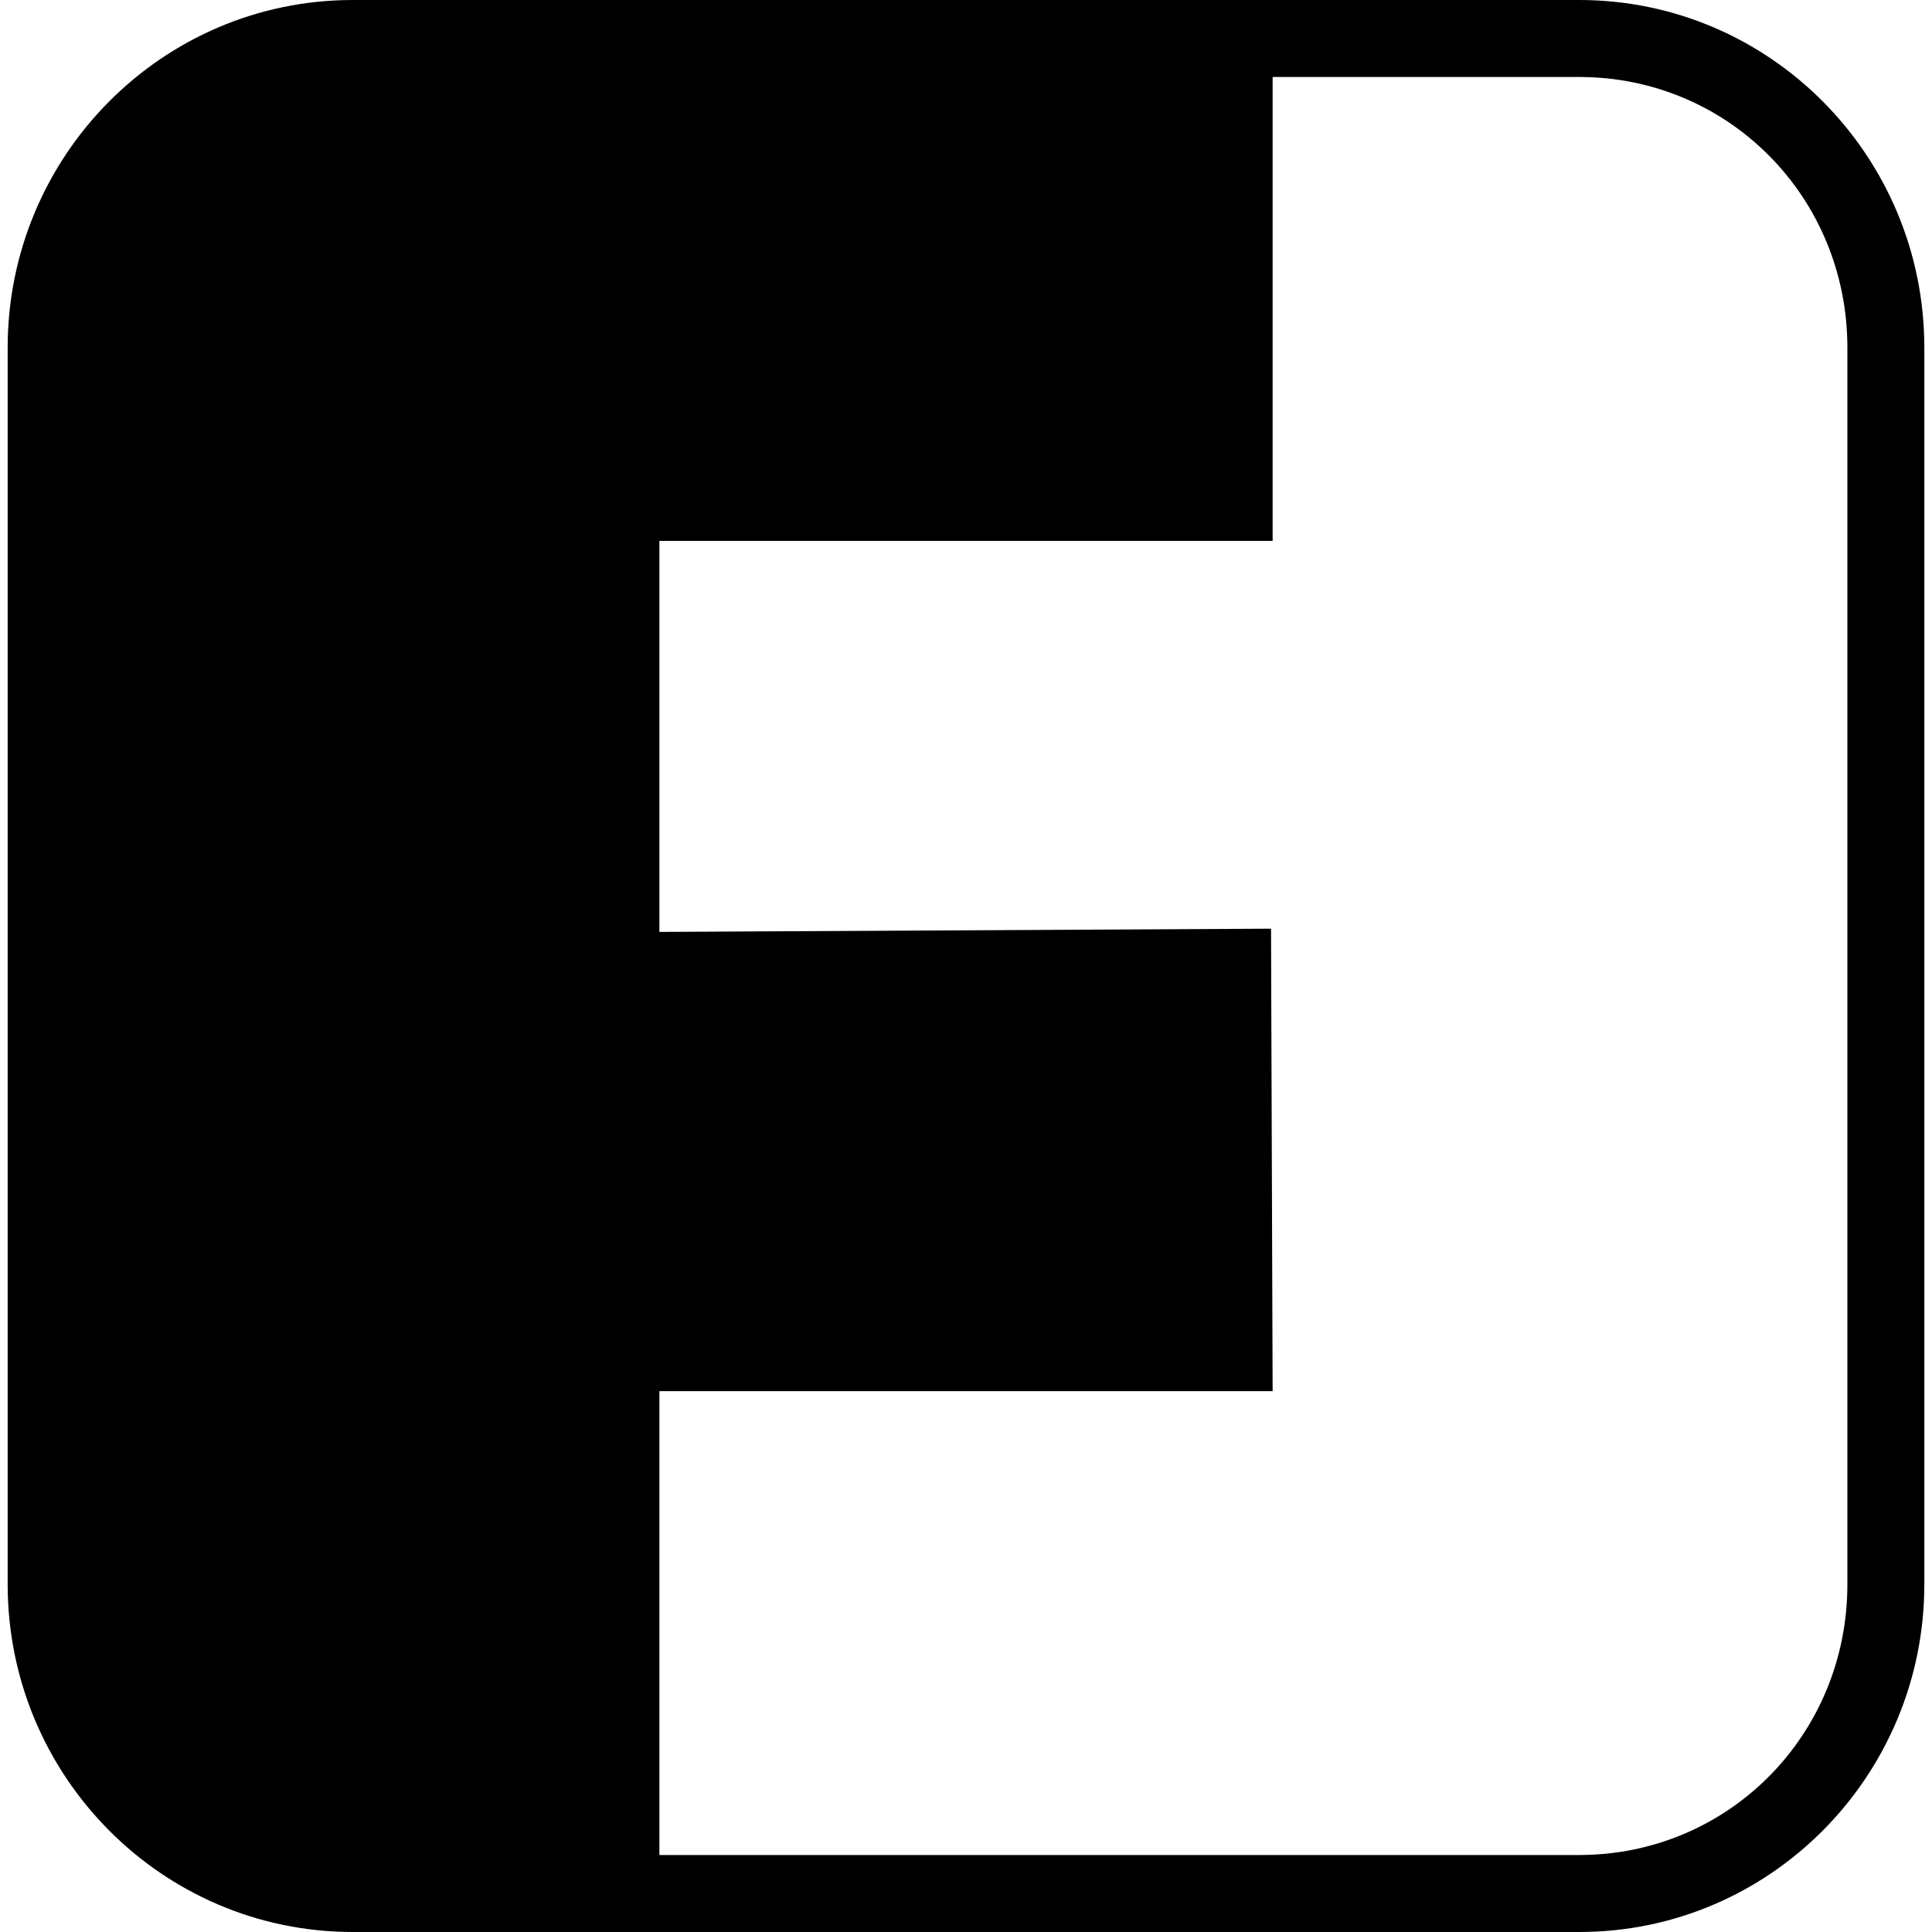
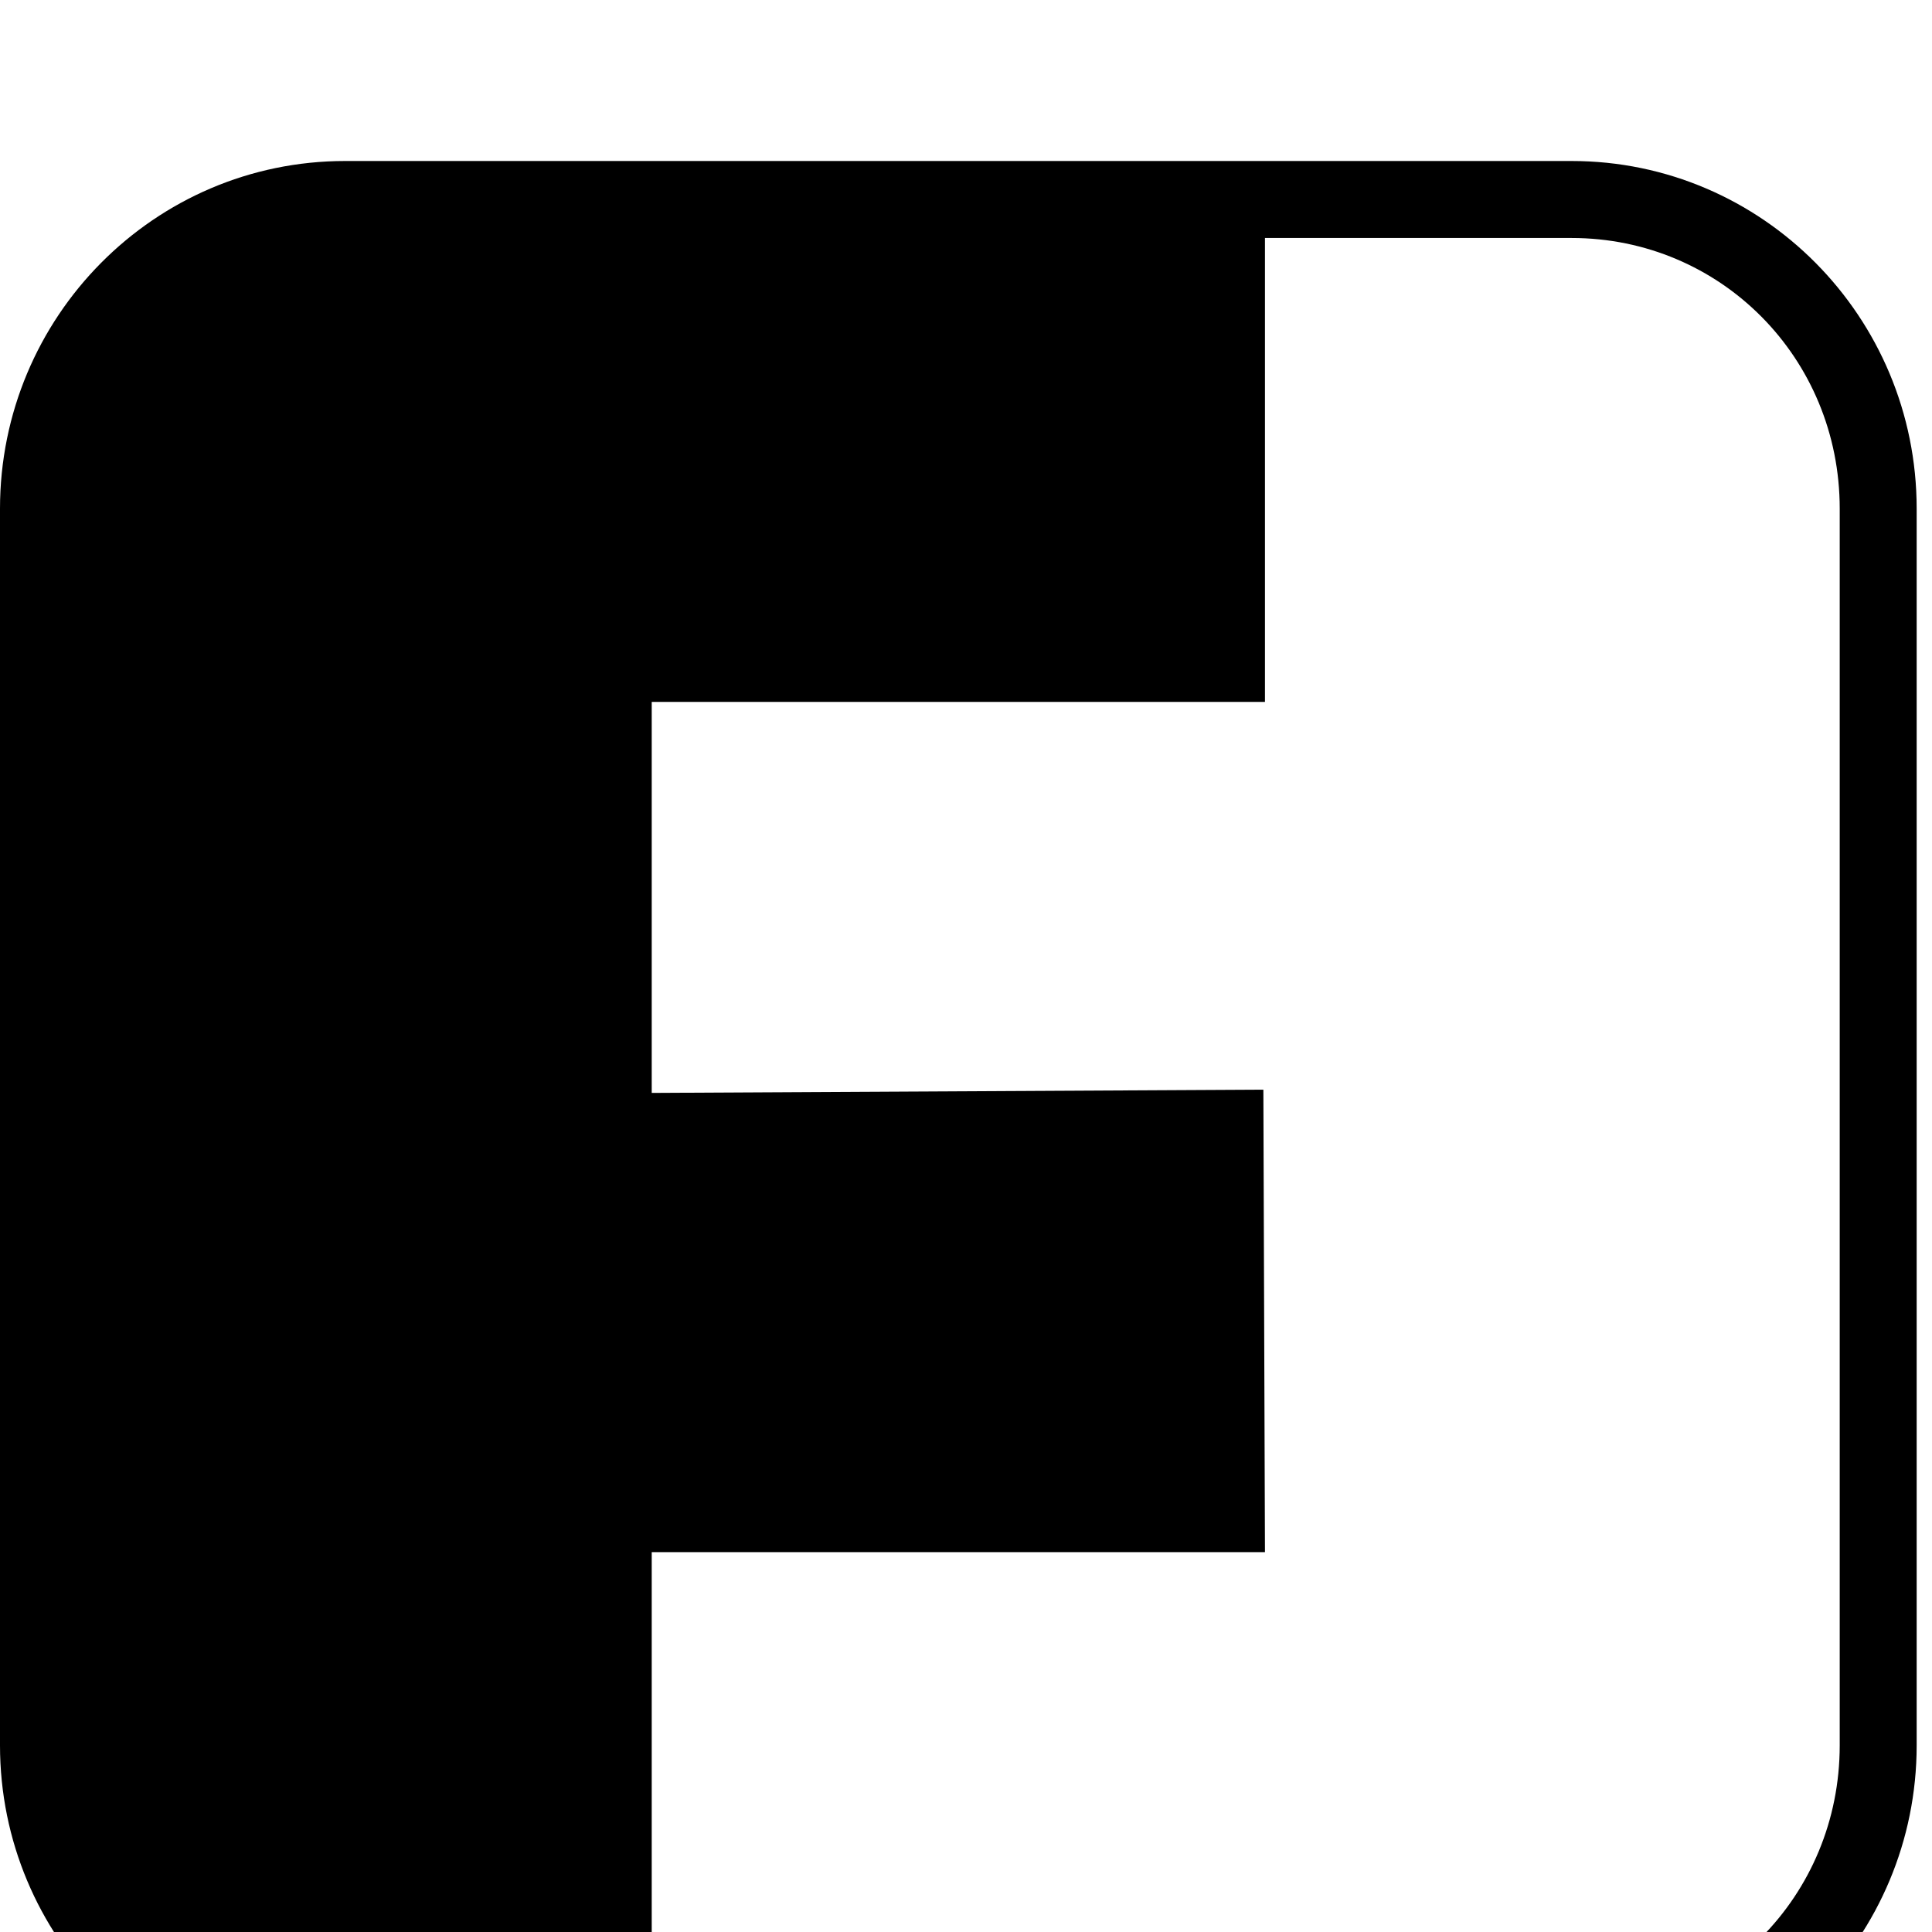
- <svg xmlns="http://www.w3.org/2000/svg" height="1536" width="1536">
-   <path d="M6.095 276.42v983.16c0 152.46 122.757 276.42 274.366 276.42h975.078c151.61 0 274.366-123.96 274.366-276.42V276.42C1529.905 123.96 1407.15 0 1255.54 0H280.461C128.851 0 6.095 123.96 6.095 276.42zM1255.539 61.212c118.499 0 213.189 95.324 213.189 215.208v983.16c0 119.884-94.69 215.208-213.189 215.208h-731.3v-368.805h487.54l-1.27-367.655-486.27 2.573v-310.85h487.54V61.211z" />
+ <svg xmlns="http://www.w3.org/2000/svg" width="1536" height="1536" viewBox="0 0 1536 1536">
+   <path d="M0 404.42v983.16C0 1540.04 122.757 1664 274.366 1664h975.078c151.61 0 274.366-123.96 274.366-276.42V404.42c0-152.46-122.755-276.42-274.365-276.42H274.366C122.756 128 0 251.96 0 404.42zm1249.444-215.208c118.5 0 213.19 95.324 213.19 215.208v983.16c0 119.884-94.69 215.208-213.19 215.208h-731.3v-368.805h487.54l-1.27-367.655-486.27 2.573v-310.85h487.54v-368.84z" />
</svg>
